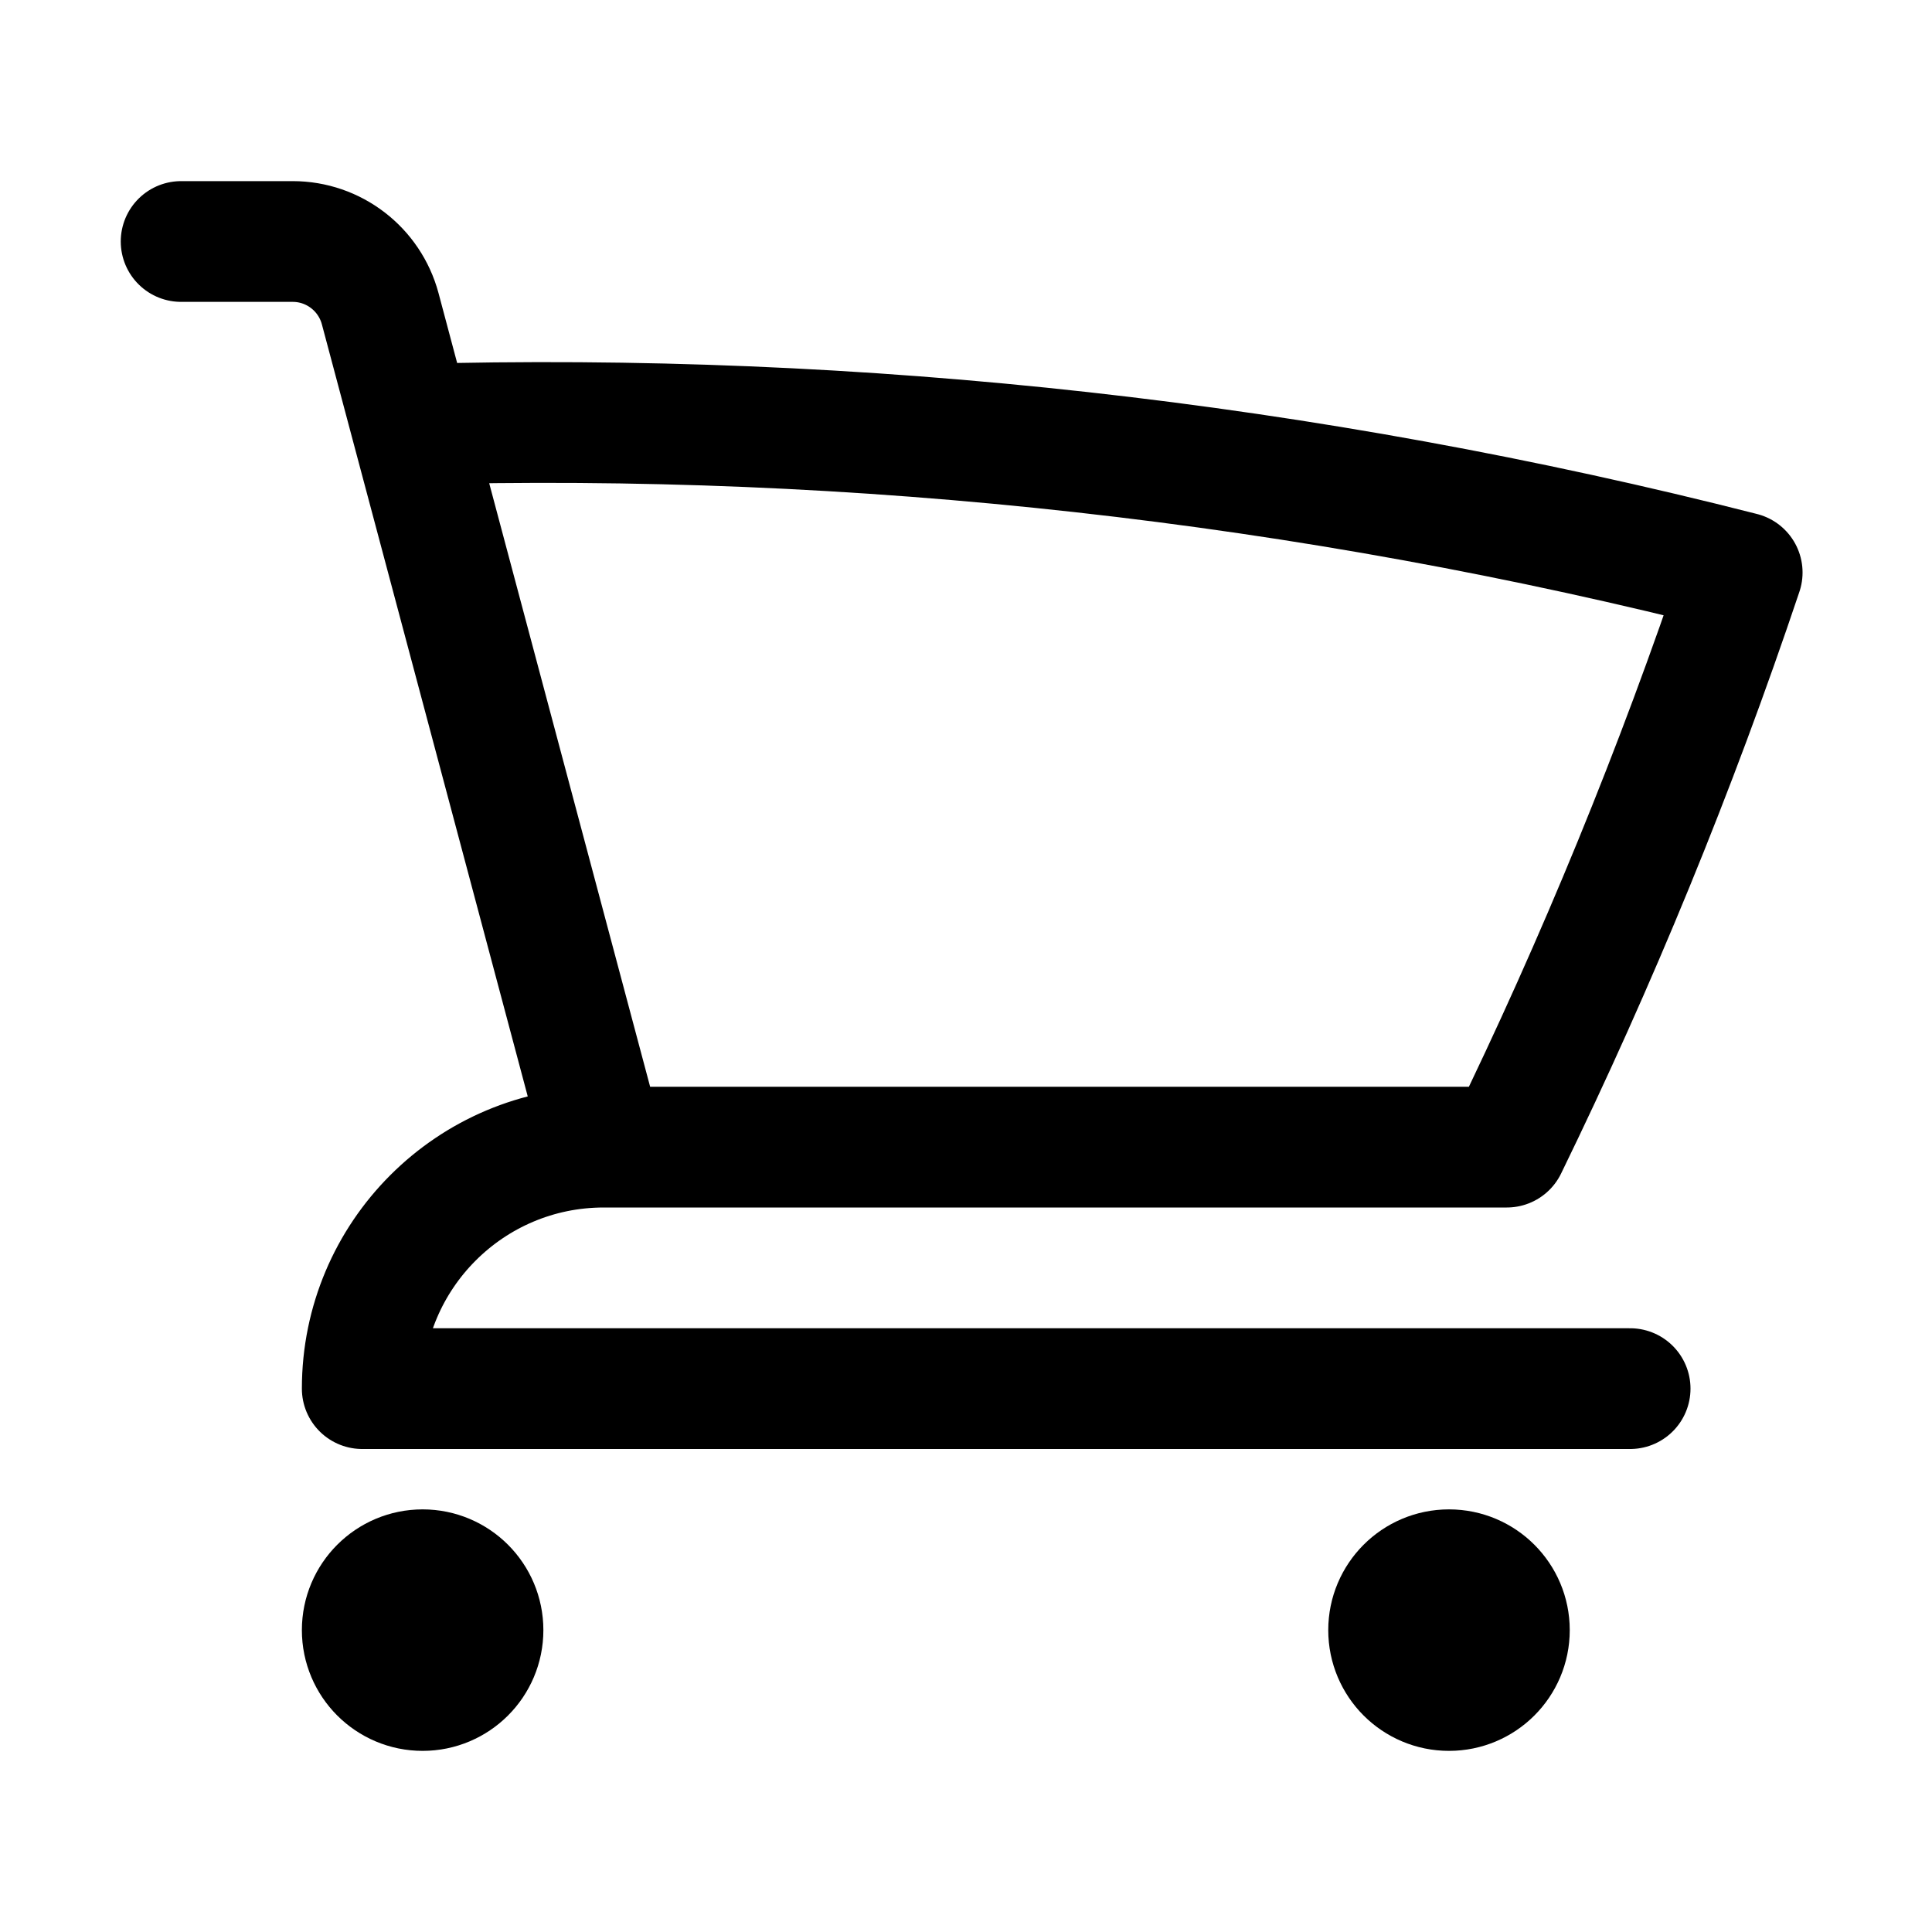
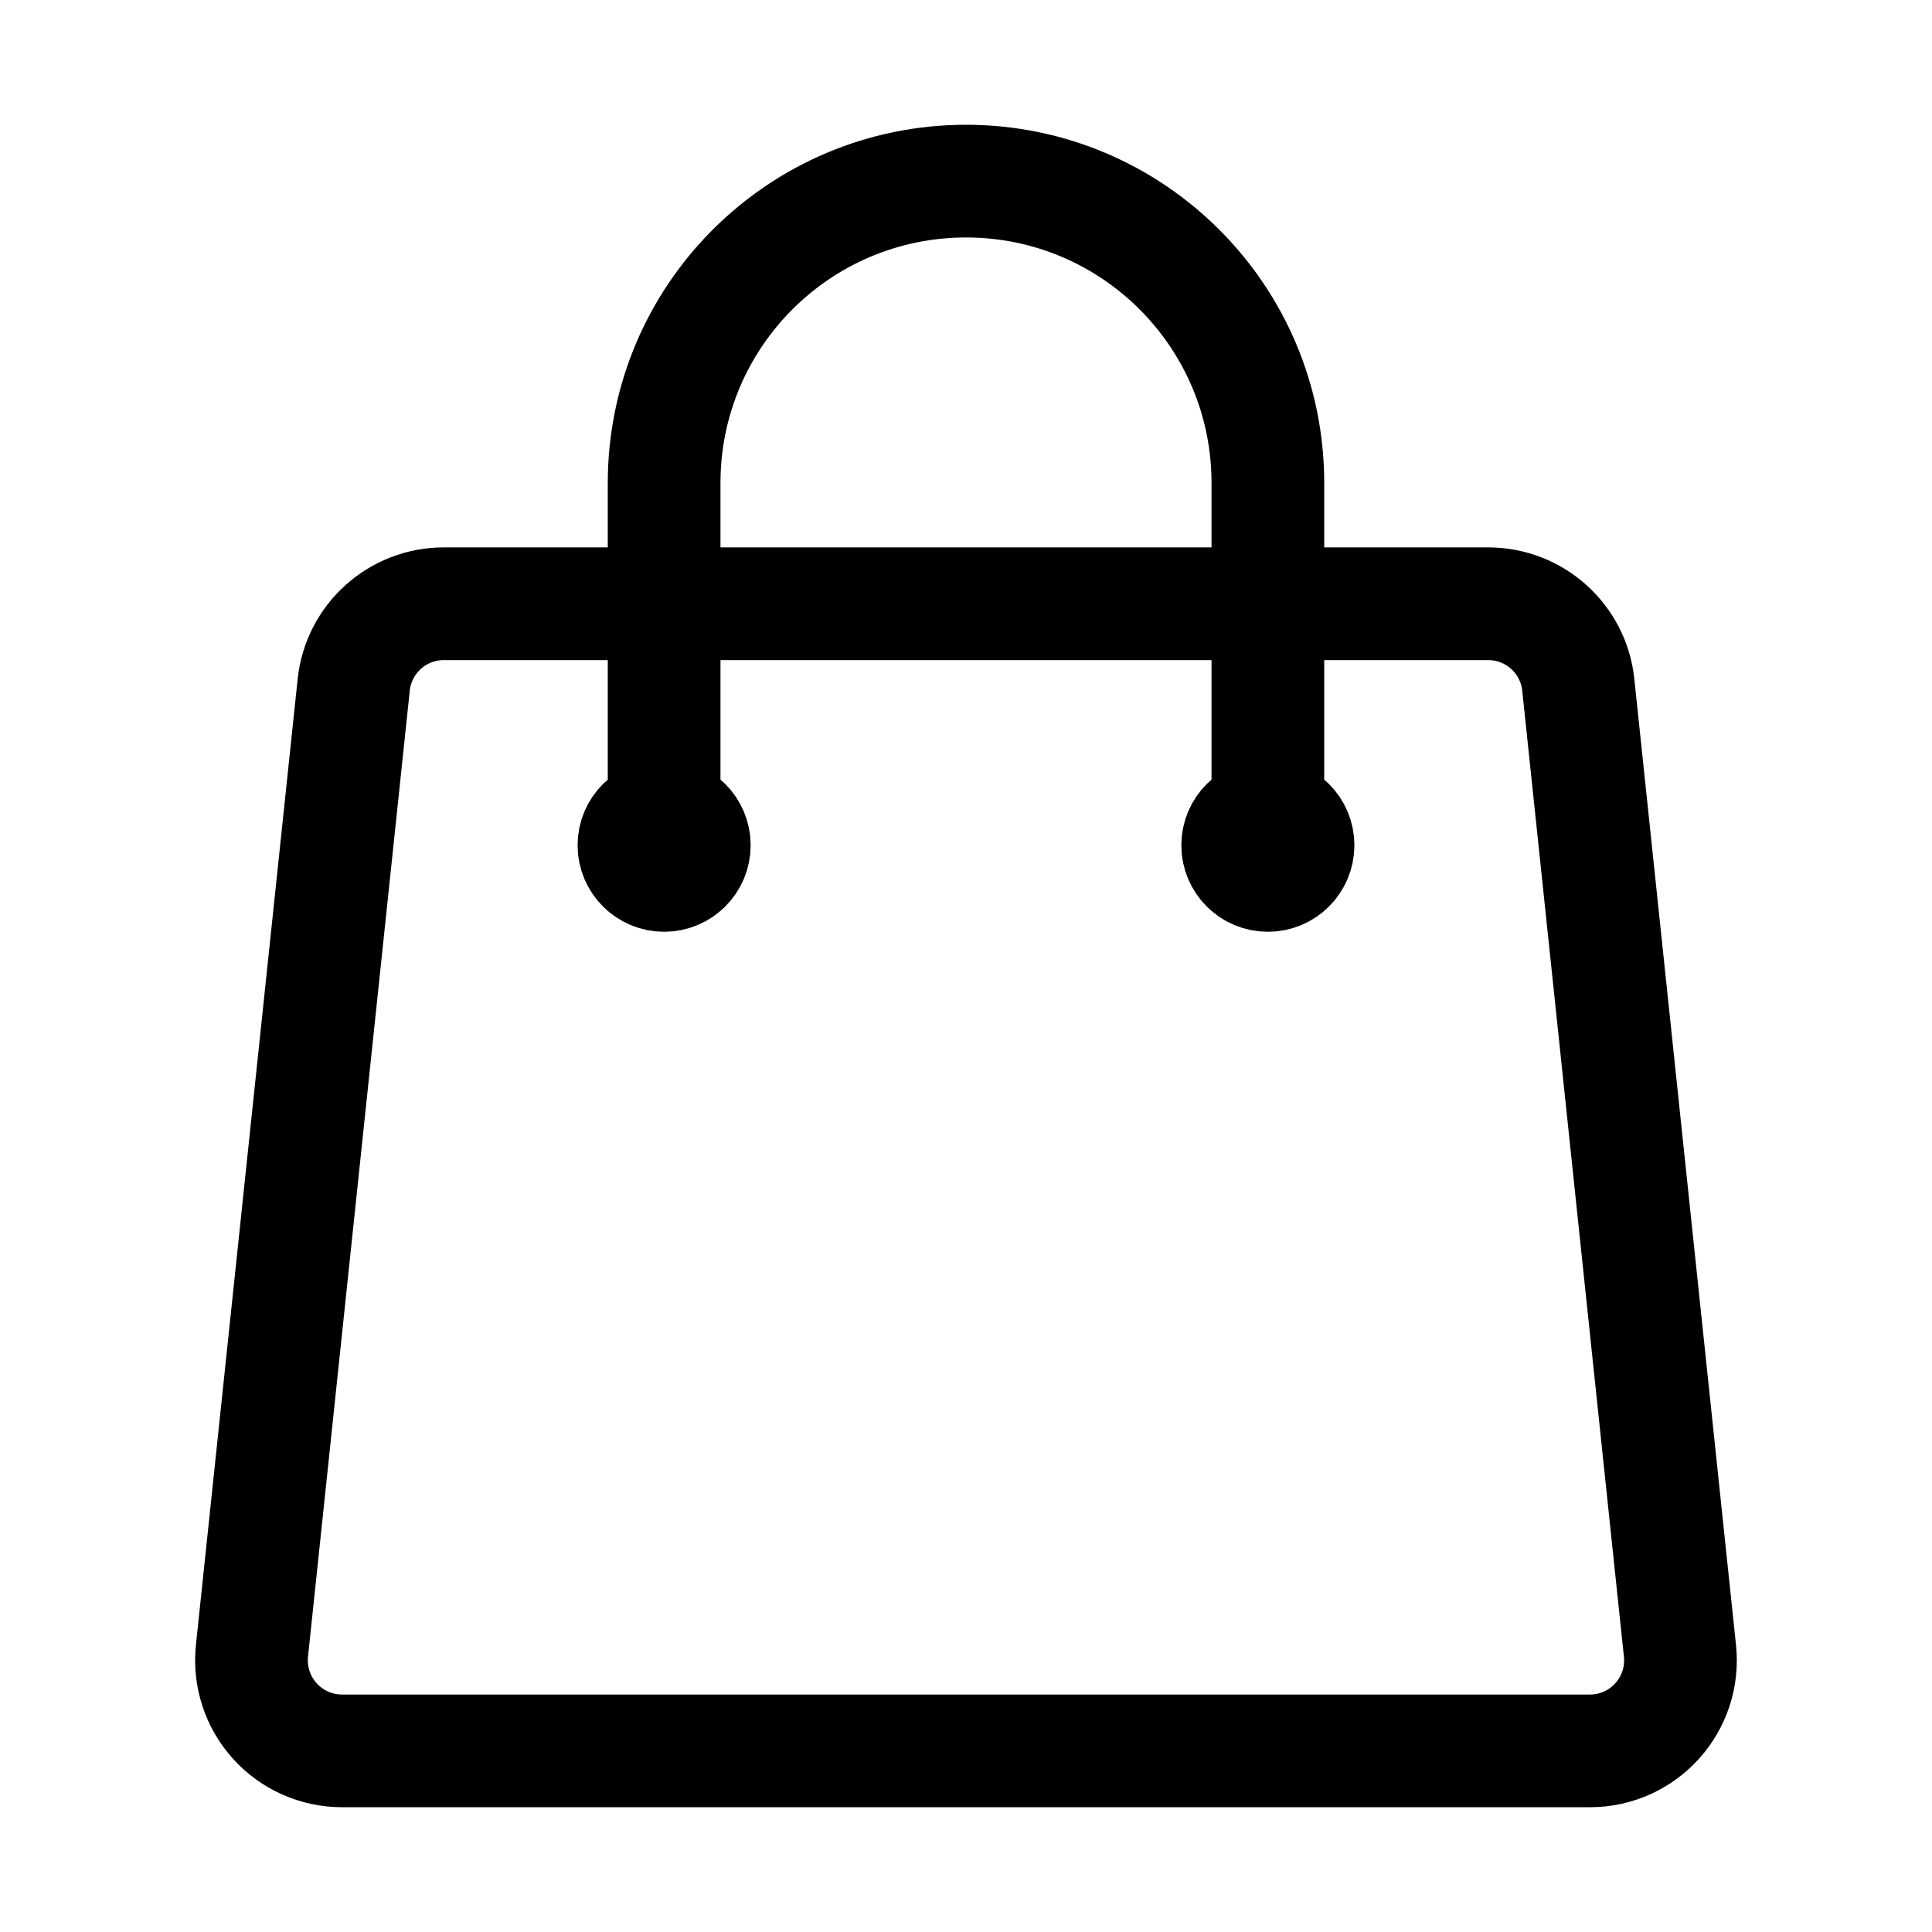
- <svg xmlns="http://www.w3.org/2000/svg" fill="none" viewBox="0 0 24 24" stroke-width="1.5" stroke="currentColor" class="size-6">
-   <path stroke-linecap="round" stroke-linejoin="round" d="M2.25 3h1.386c.51 0 .955.343 1.087.835l.383 1.437M7.5 14.25a3 3 0 0 0-3 3h15.75m-12.75-3h11.218c1.121-2.3 2.1-4.684 2.924-7.138a60.114 60.114 0 0 0-16.536-1.84M7.5 14.25 5.106 5.272M6 20.25a.75.75 0 1 1-1.5 0 .75.75 0 0 1 1.5 0Zm12.75 0a.75.75 0 1 1-1.5 0 .75.75 0 0 1 1.5 0Z" />
+ <svg xmlns="http://www.w3.org/2000/svg" fill="none" viewBox="0 0 24 24" stroke-width="1.4" stroke="currentColor" class="size-6">
+   <path stroke-linecap="round" stroke-linejoin="round" d="M15.75 10.5V6a3.75 3.75 0 1 0-7.5 0v4.5m11.356-1.993 1.263 12c.07.665-.45 1.243-1.119 1.243H4.25a1.125 1.125 0 0 1-1.12-1.243l1.264-12A1.125 1.125 0 0 1 5.513 7.5h12.974c.576 0 1.059.435 1.119 1.007ZM8.625 10.5a.375.375 0 1 1-.75 0 .375.375 0 0 1 .75 0Zm7.5 0a.375.375 0 1 1-.75 0 .375.375 0 0 1 .75 0Z" />
</svg>
